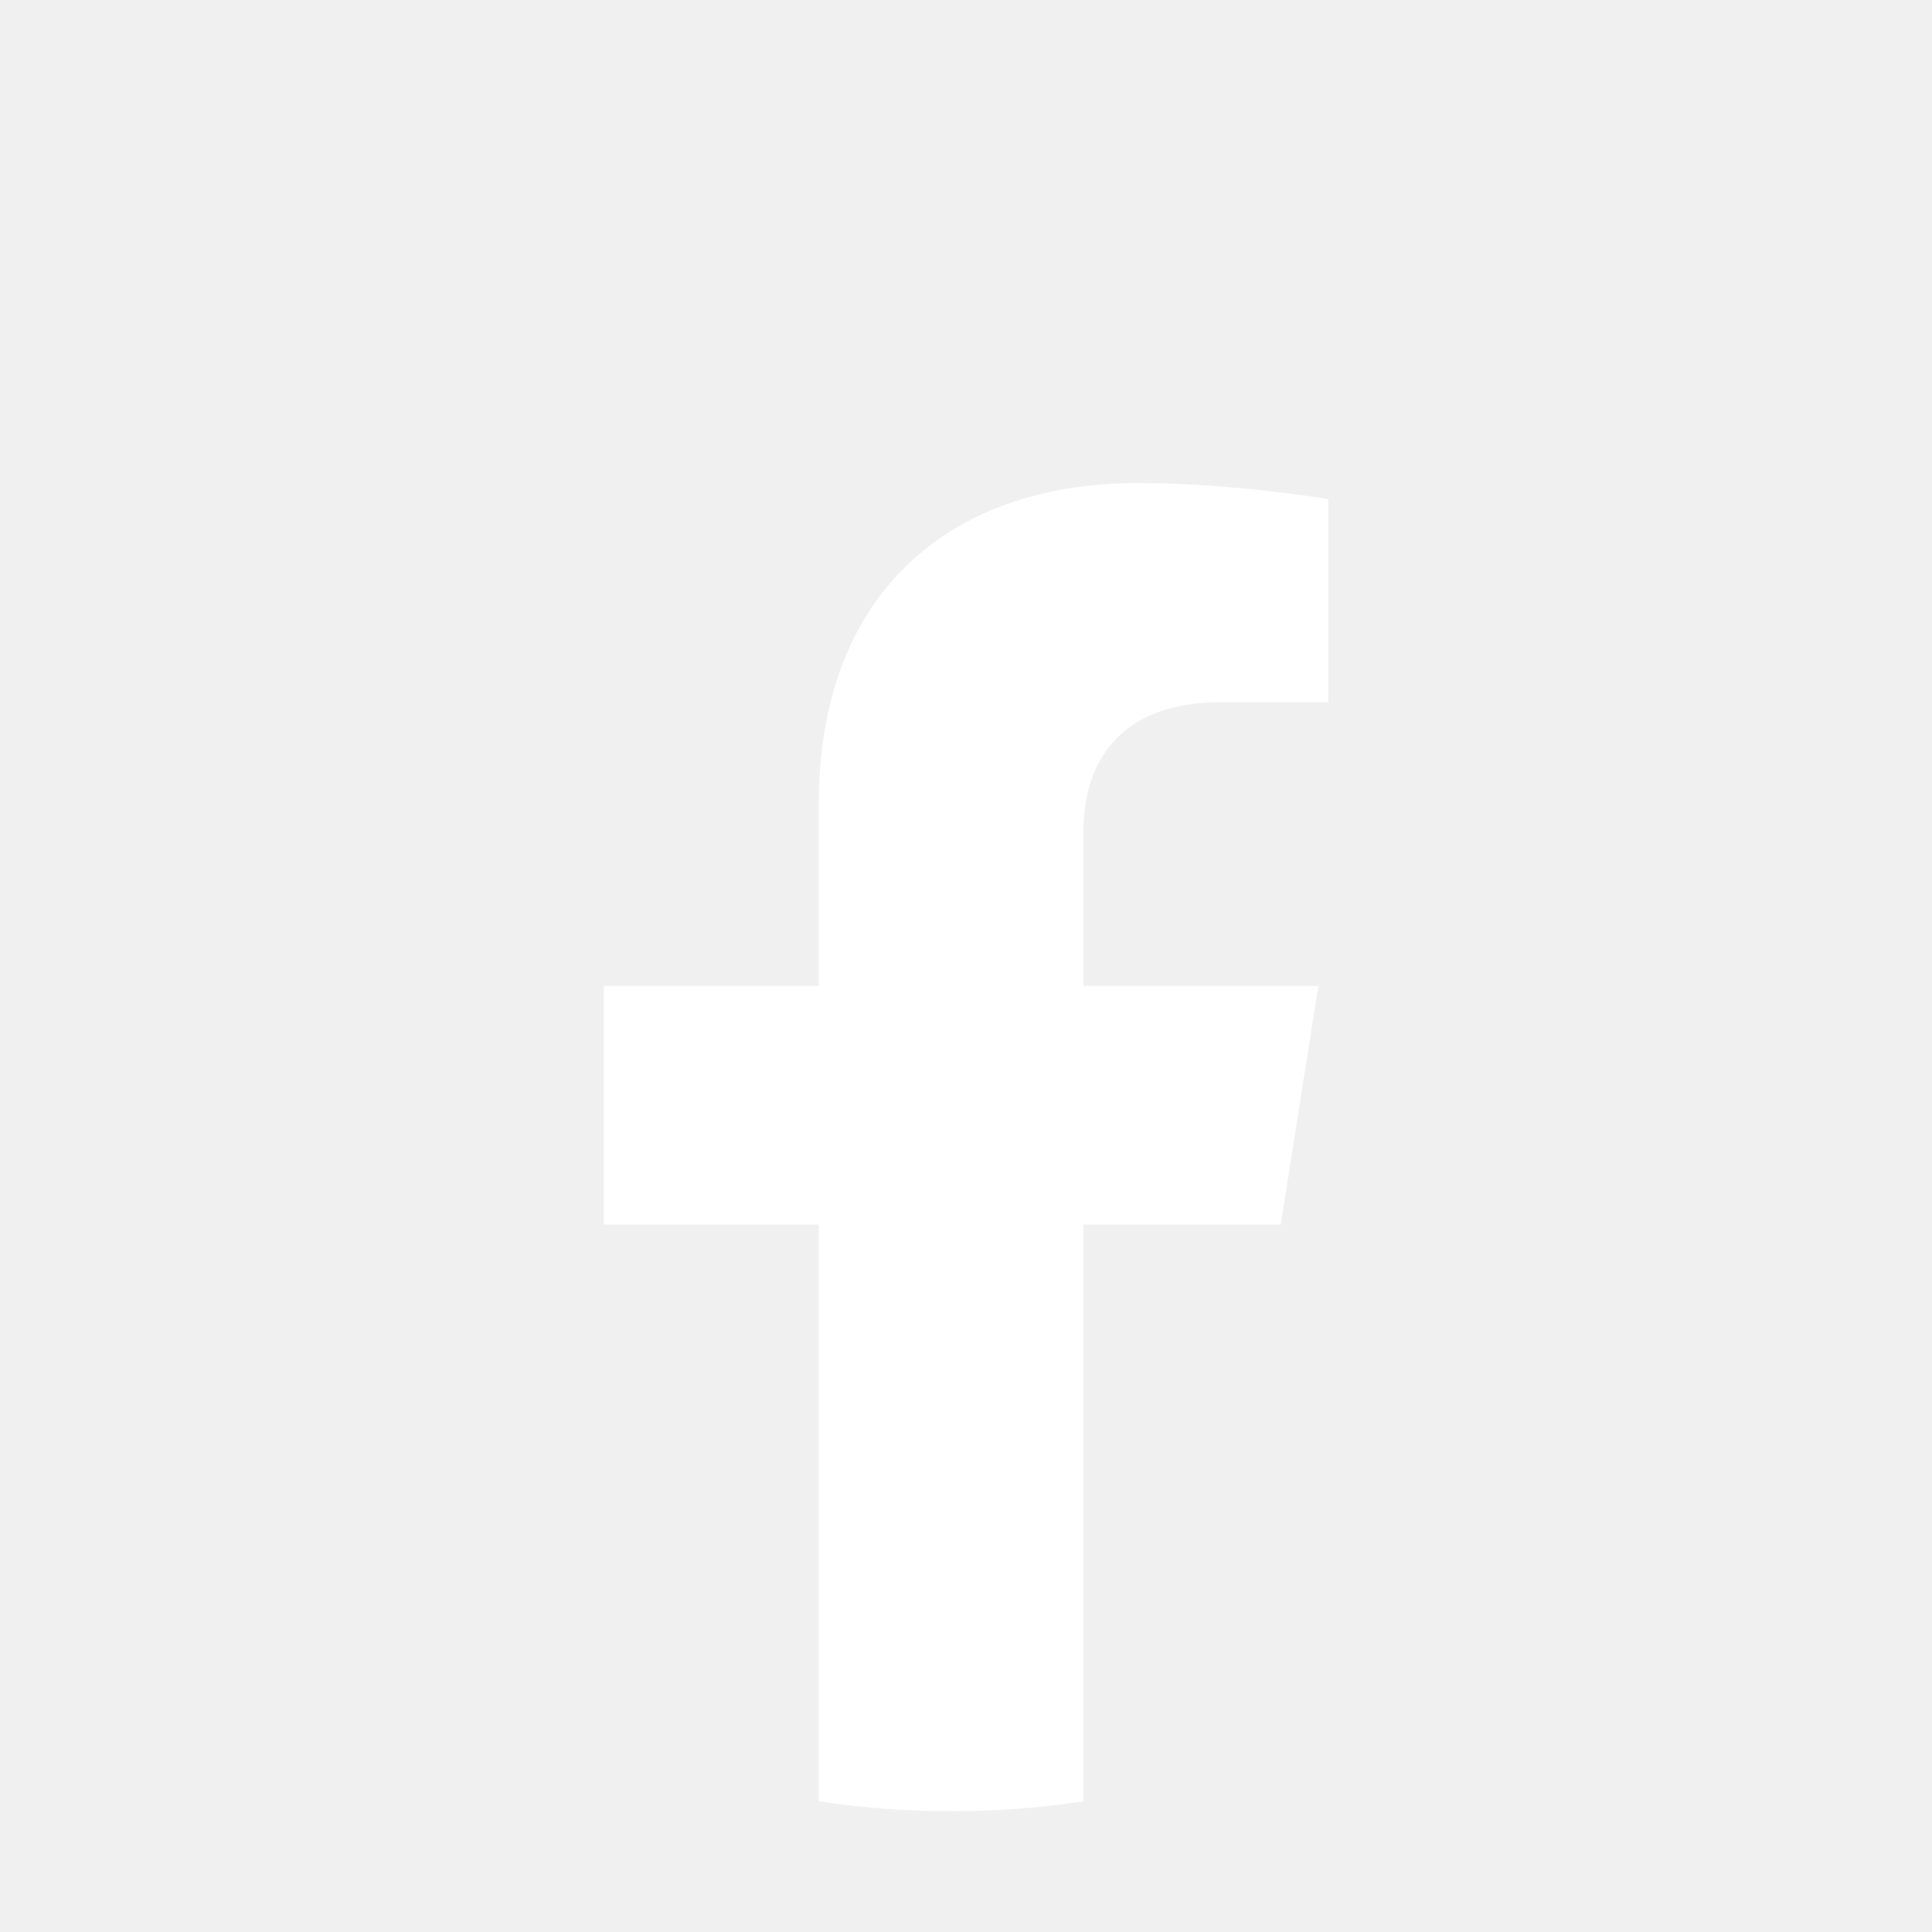
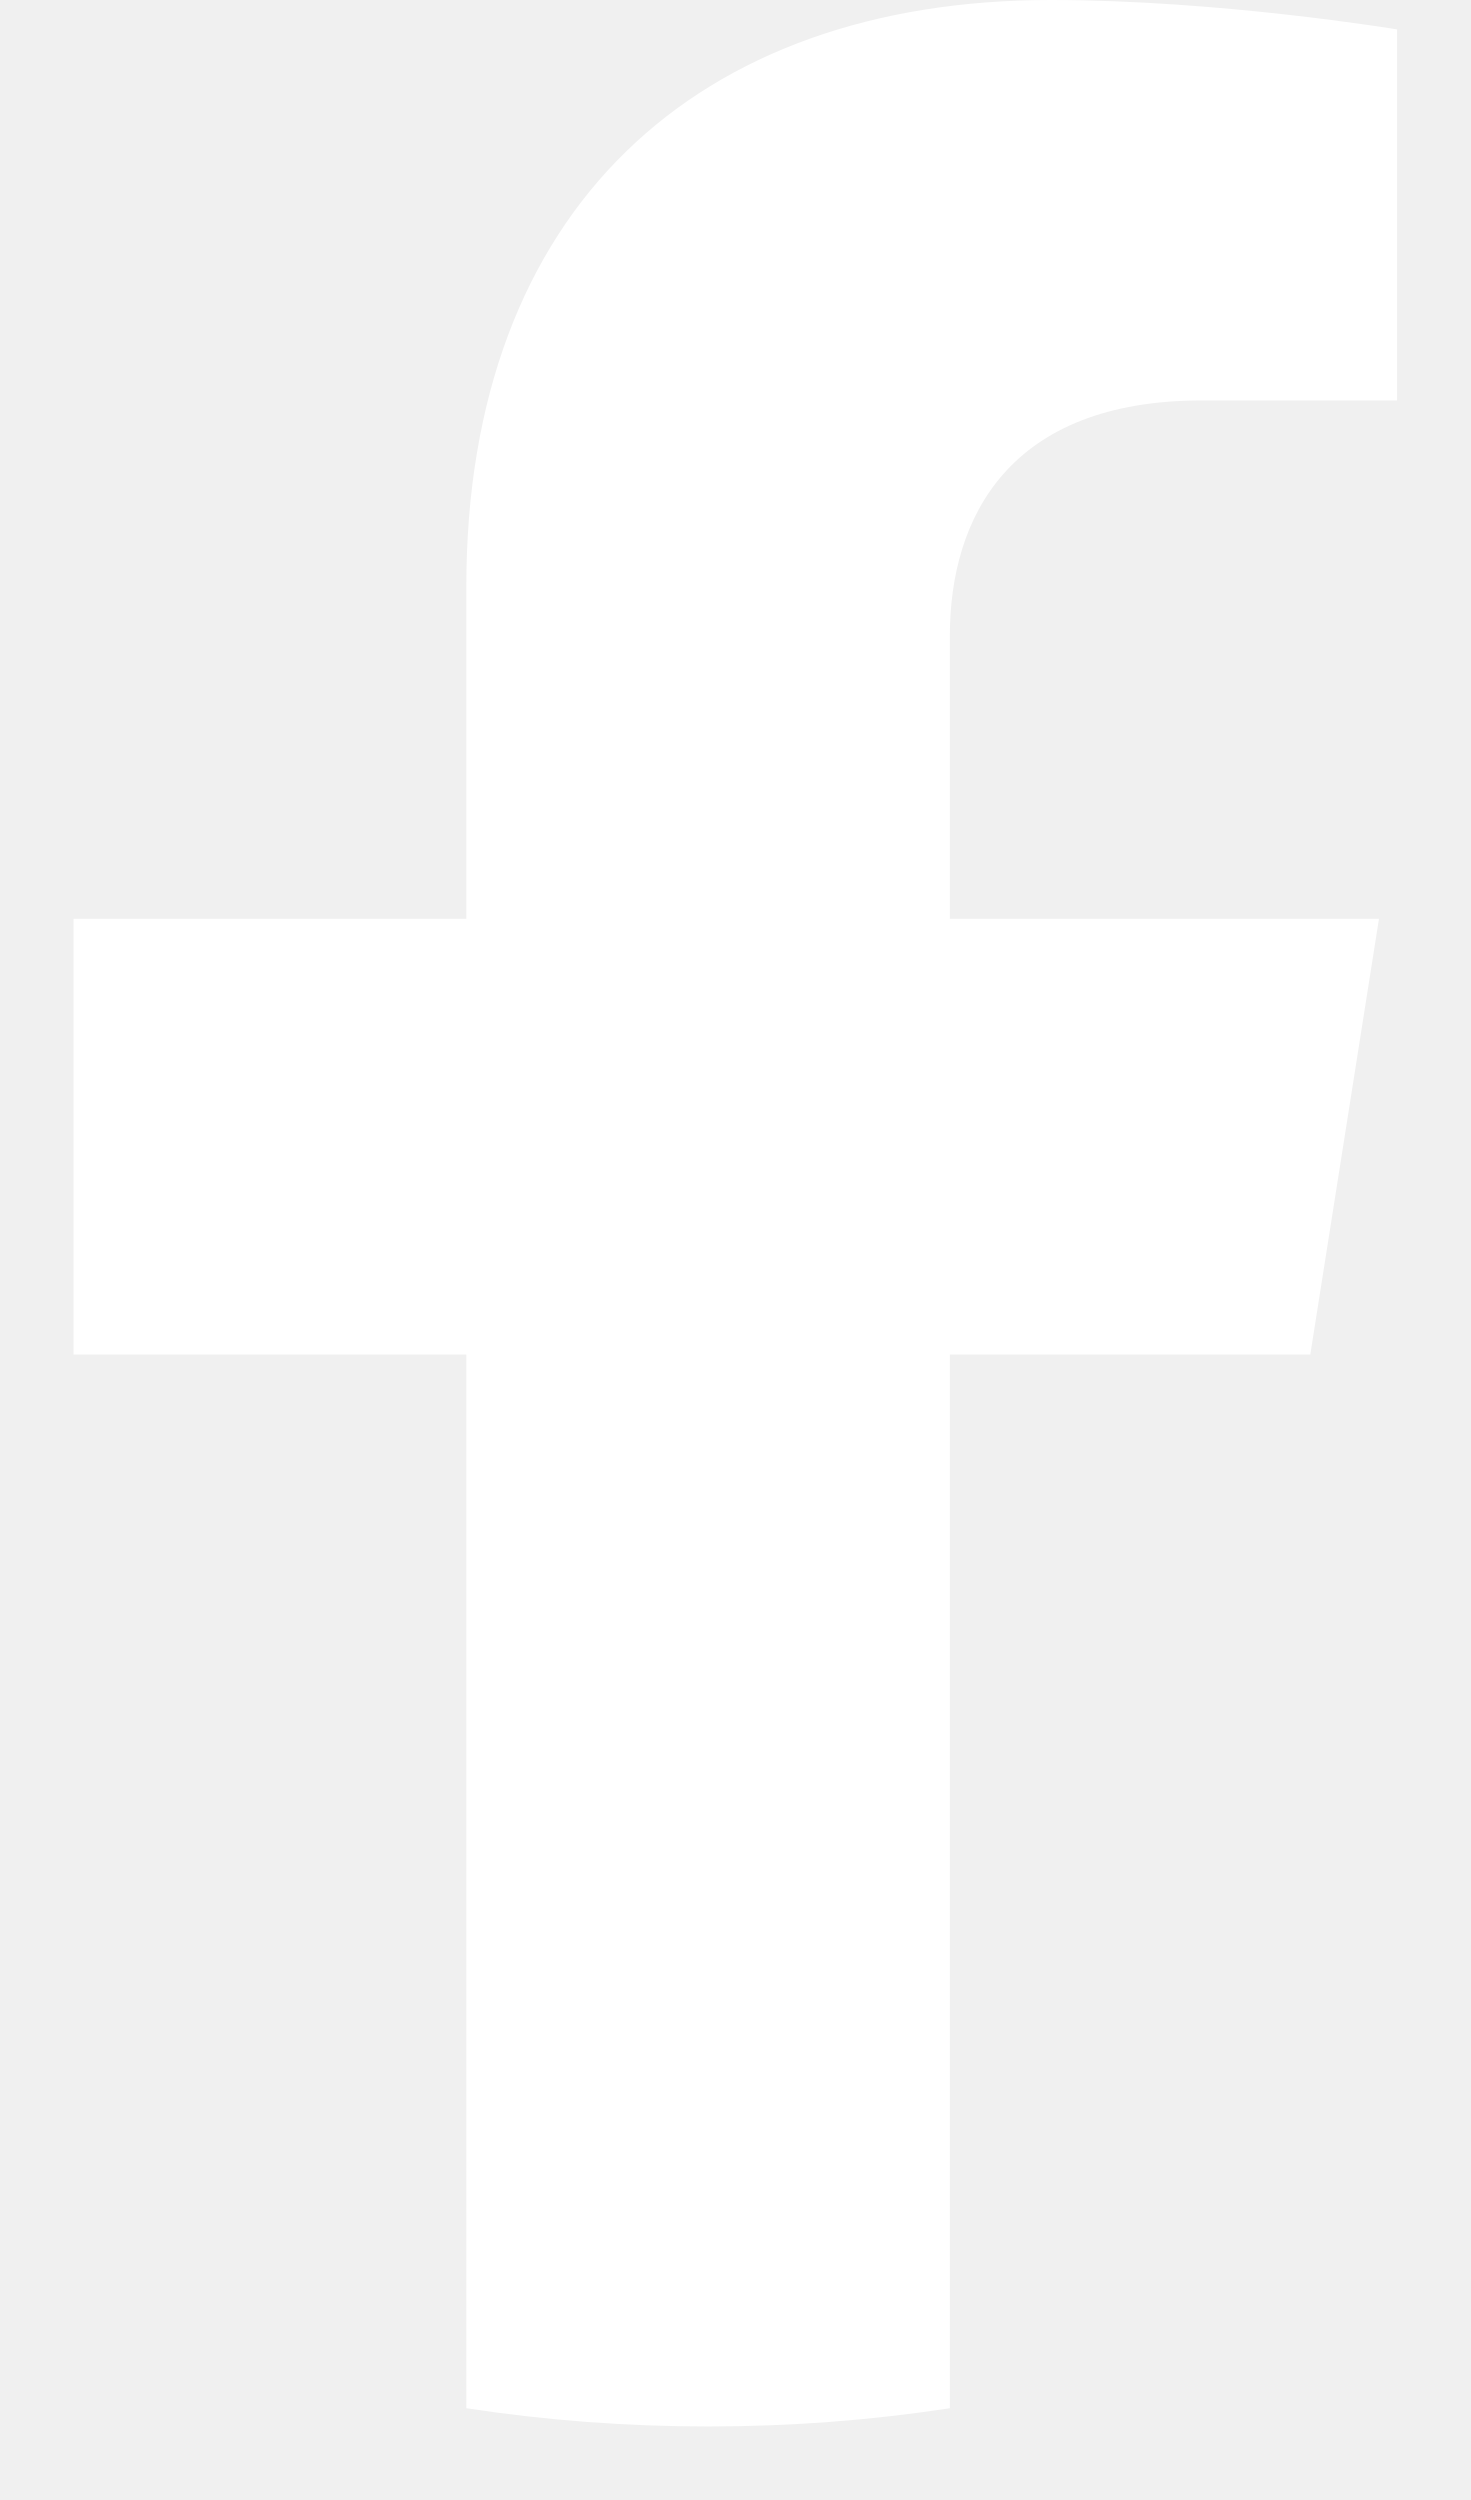
- <svg xmlns="http://www.w3.org/2000/svg" width="24" height="24" viewBox="0 0 24 24" fill="none">
-   <path d="M15.91 15.211L16.377 12.248H13.459V10.325C13.459 9.514 13.866 8.723 15.173 8.723H16.5V6.2C16.5 6.2 15.296 6 14.145 6C11.741 6 10.171 7.42 10.171 9.989V12.248H7.5V15.211H10.171V22.376C10.707 22.458 11.256 22.5 11.815 22.5C12.374 22.5 12.923 22.458 13.459 22.376V15.211H15.91Z" fill="white" />
+ <svg xmlns="http://www.w3.org/2000/svg" width="10" height="17" viewBox="0 0 10 17" fill="none">
+   <path d="M8.91 9.211L9.377 6.248H6.459V4.325C6.459 3.514 6.866 2.723 8.173 2.723H9.5V0.2C9.5 0.2 8.296 0 7.145 0C4.741 0 3.171 1.42 3.171 3.989V6.248H0.5V9.211H3.171V16.376C3.708 16.458 4.256 16.5 4.815 16.5C5.374 16.5 5.923 16.458 6.459 16.376V9.211H8.91Z" fill="white" />
</svg>
